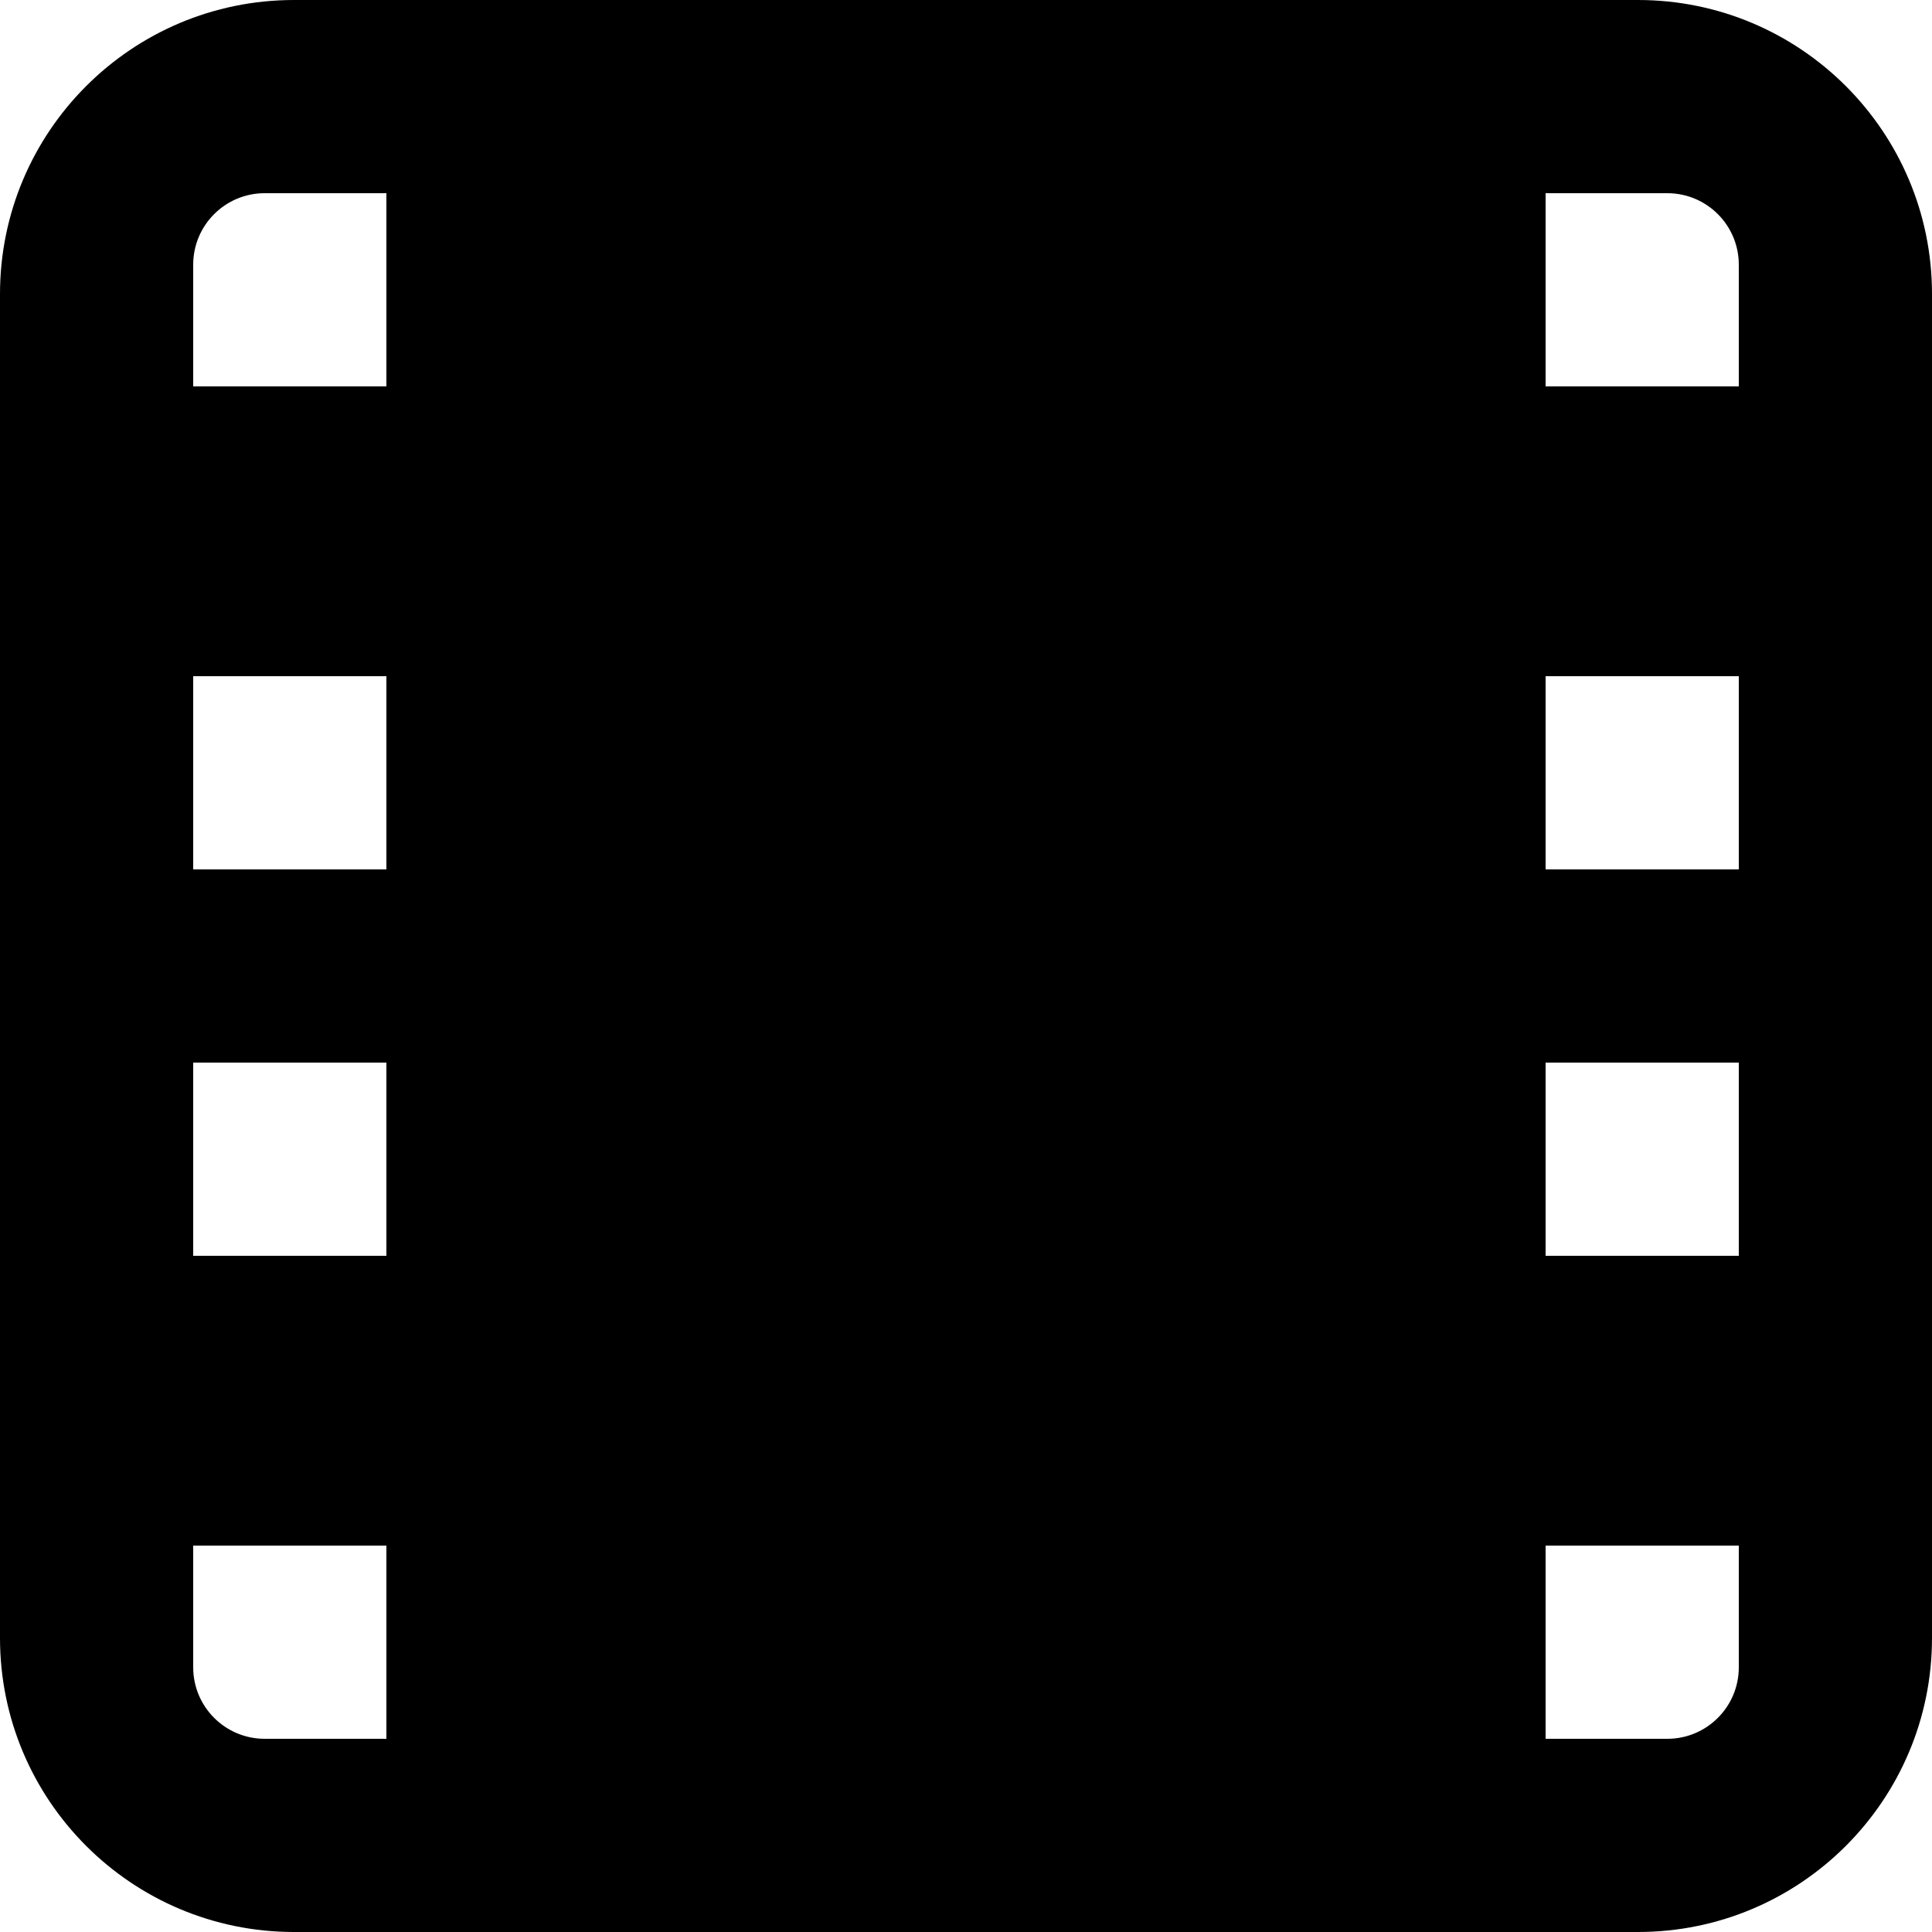
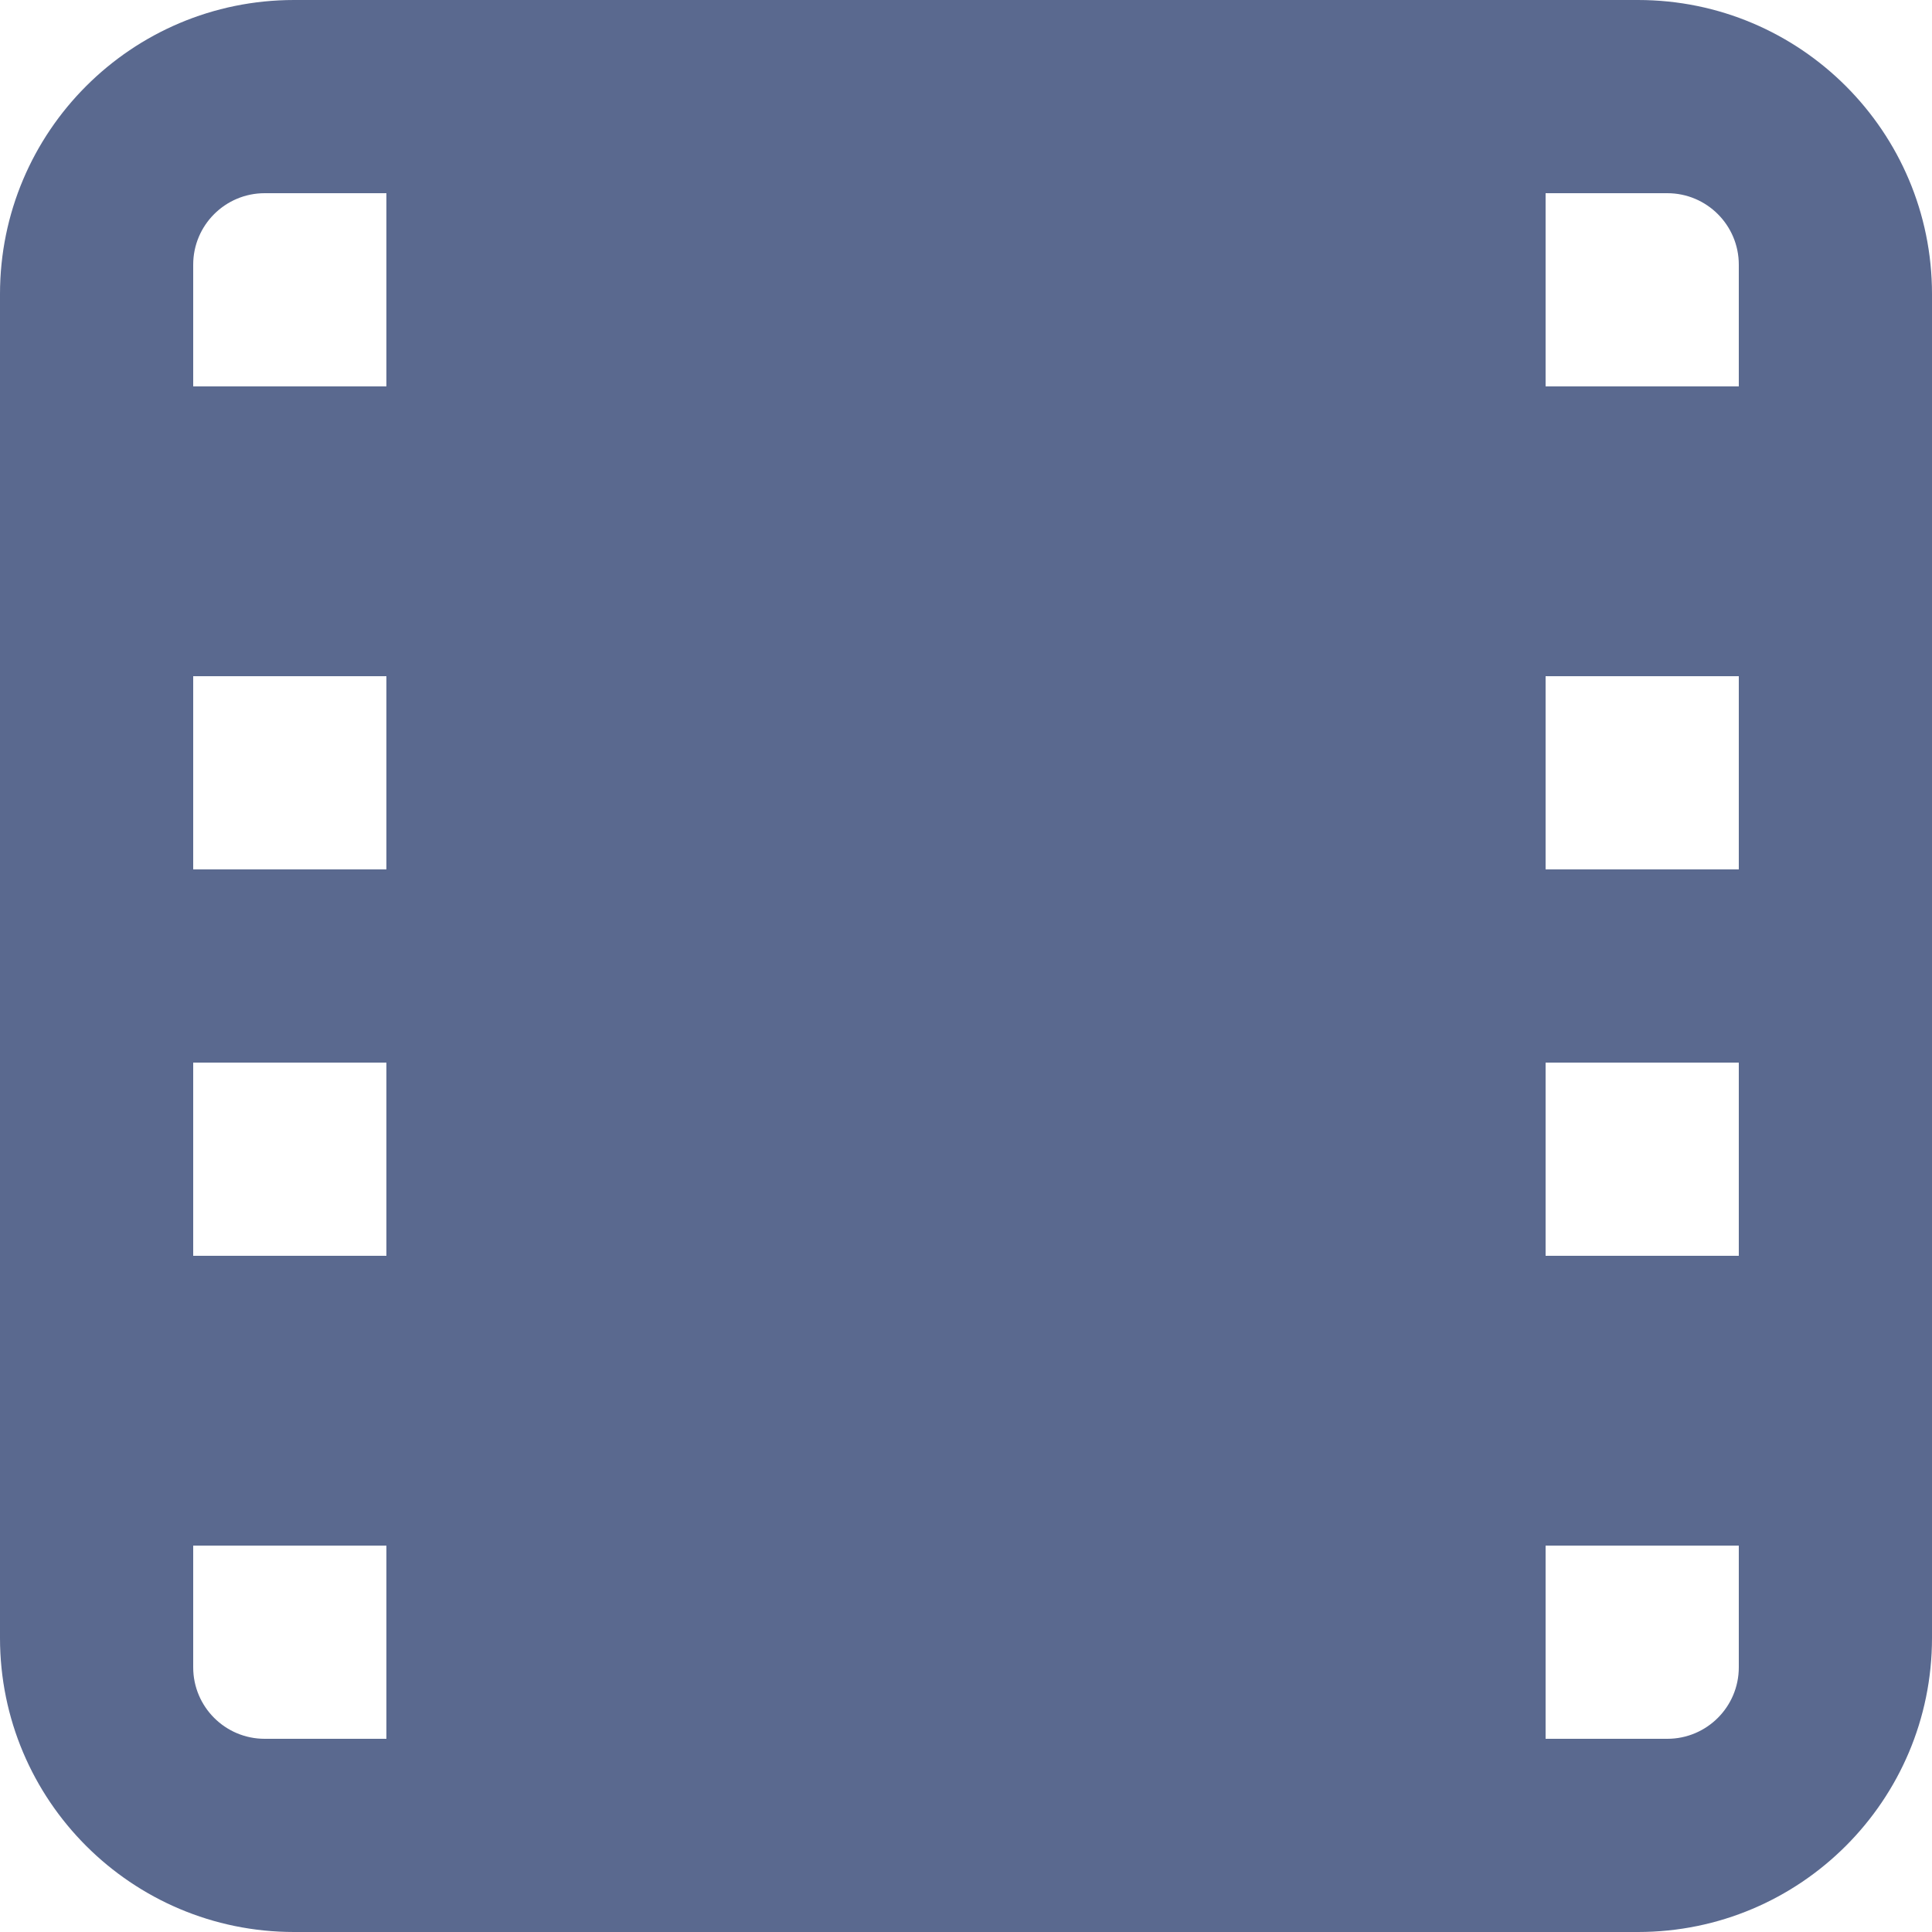
<svg xmlns="http://www.w3.org/2000/svg" width="20" height="20">
-   <path d="M16.956 0H3.044A3.044 3.044 0 0 0 0 3.044v13.912A3.044 3.044 0 0 0 3.044 20h13.912A3.044 3.044 0 0 0 20 16.956V3.044A3.044 3.044 0 0 0 16.956 0ZM4 9H2V7h2v2Zm-2 2h2v2H2v-2Zm16-2h-2V7h2v2Zm-2 2h2v2h-2v-2Zm2-8.26V4h-2V2h1.26a.74.74 0 0 1 .74.74ZM2.74 2H4v2H2V2.74A.74.74 0 0 1 2.74 2ZM2 17.26V16h2v2H2.74a.74.74 0 0 1-.74-.74Zm16 0a.74.74 0 0 1-.74.74H16v-2h2v1.26Z" fill="current" />
+   <path d="M16.956 0H3.044A3.044 3.044 0 0 0 0 3.044v13.912A3.044 3.044 0 0 0 3.044 20h13.912A3.044 3.044 0 0 0 20 16.956V3.044A3.044 3.044 0 0 0 16.956 0ZM4 9H2V7h2v2Zm-2 2h2v2H2v-2Zm16-2h-2V7h2v2Zm-2 2h2v2h-2v-2Zm2-8.26V4h-2V2h1.26a.74.74 0 0 1 .74.74ZM2.74 2H4v2H2V2.74A.74.74 0 0 1 2.74 2ZM2 17.26V16h2v2H2.74a.74.74 0 0 1-.74-.74Zm16 0a.74.74 0 0 1-.74.74H16v-2h2v1.26Z" fill="#5A698F" />
</svg>
